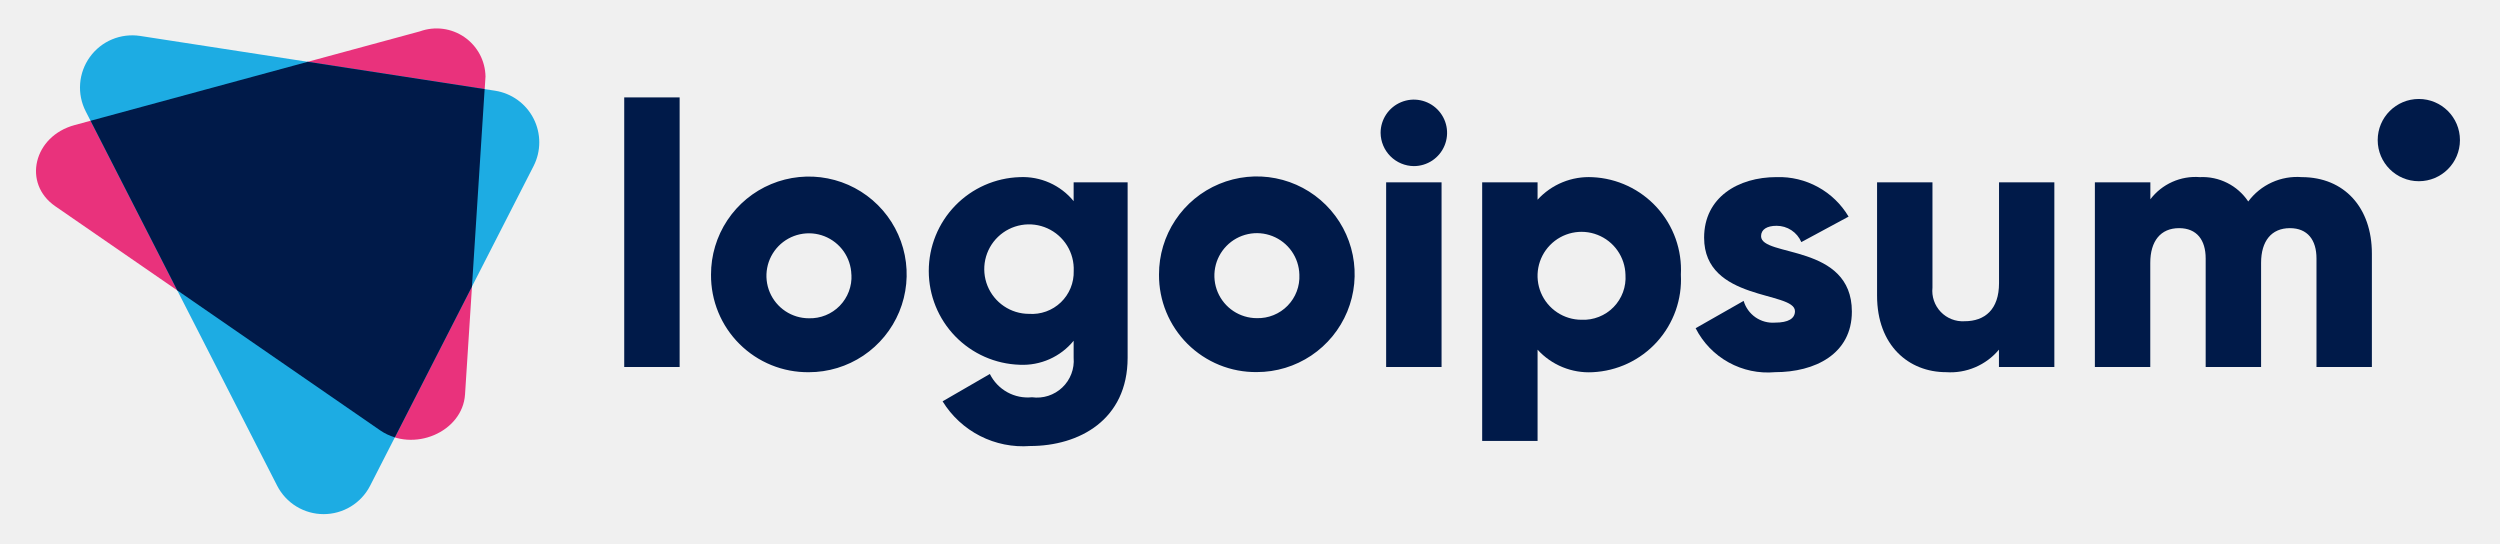
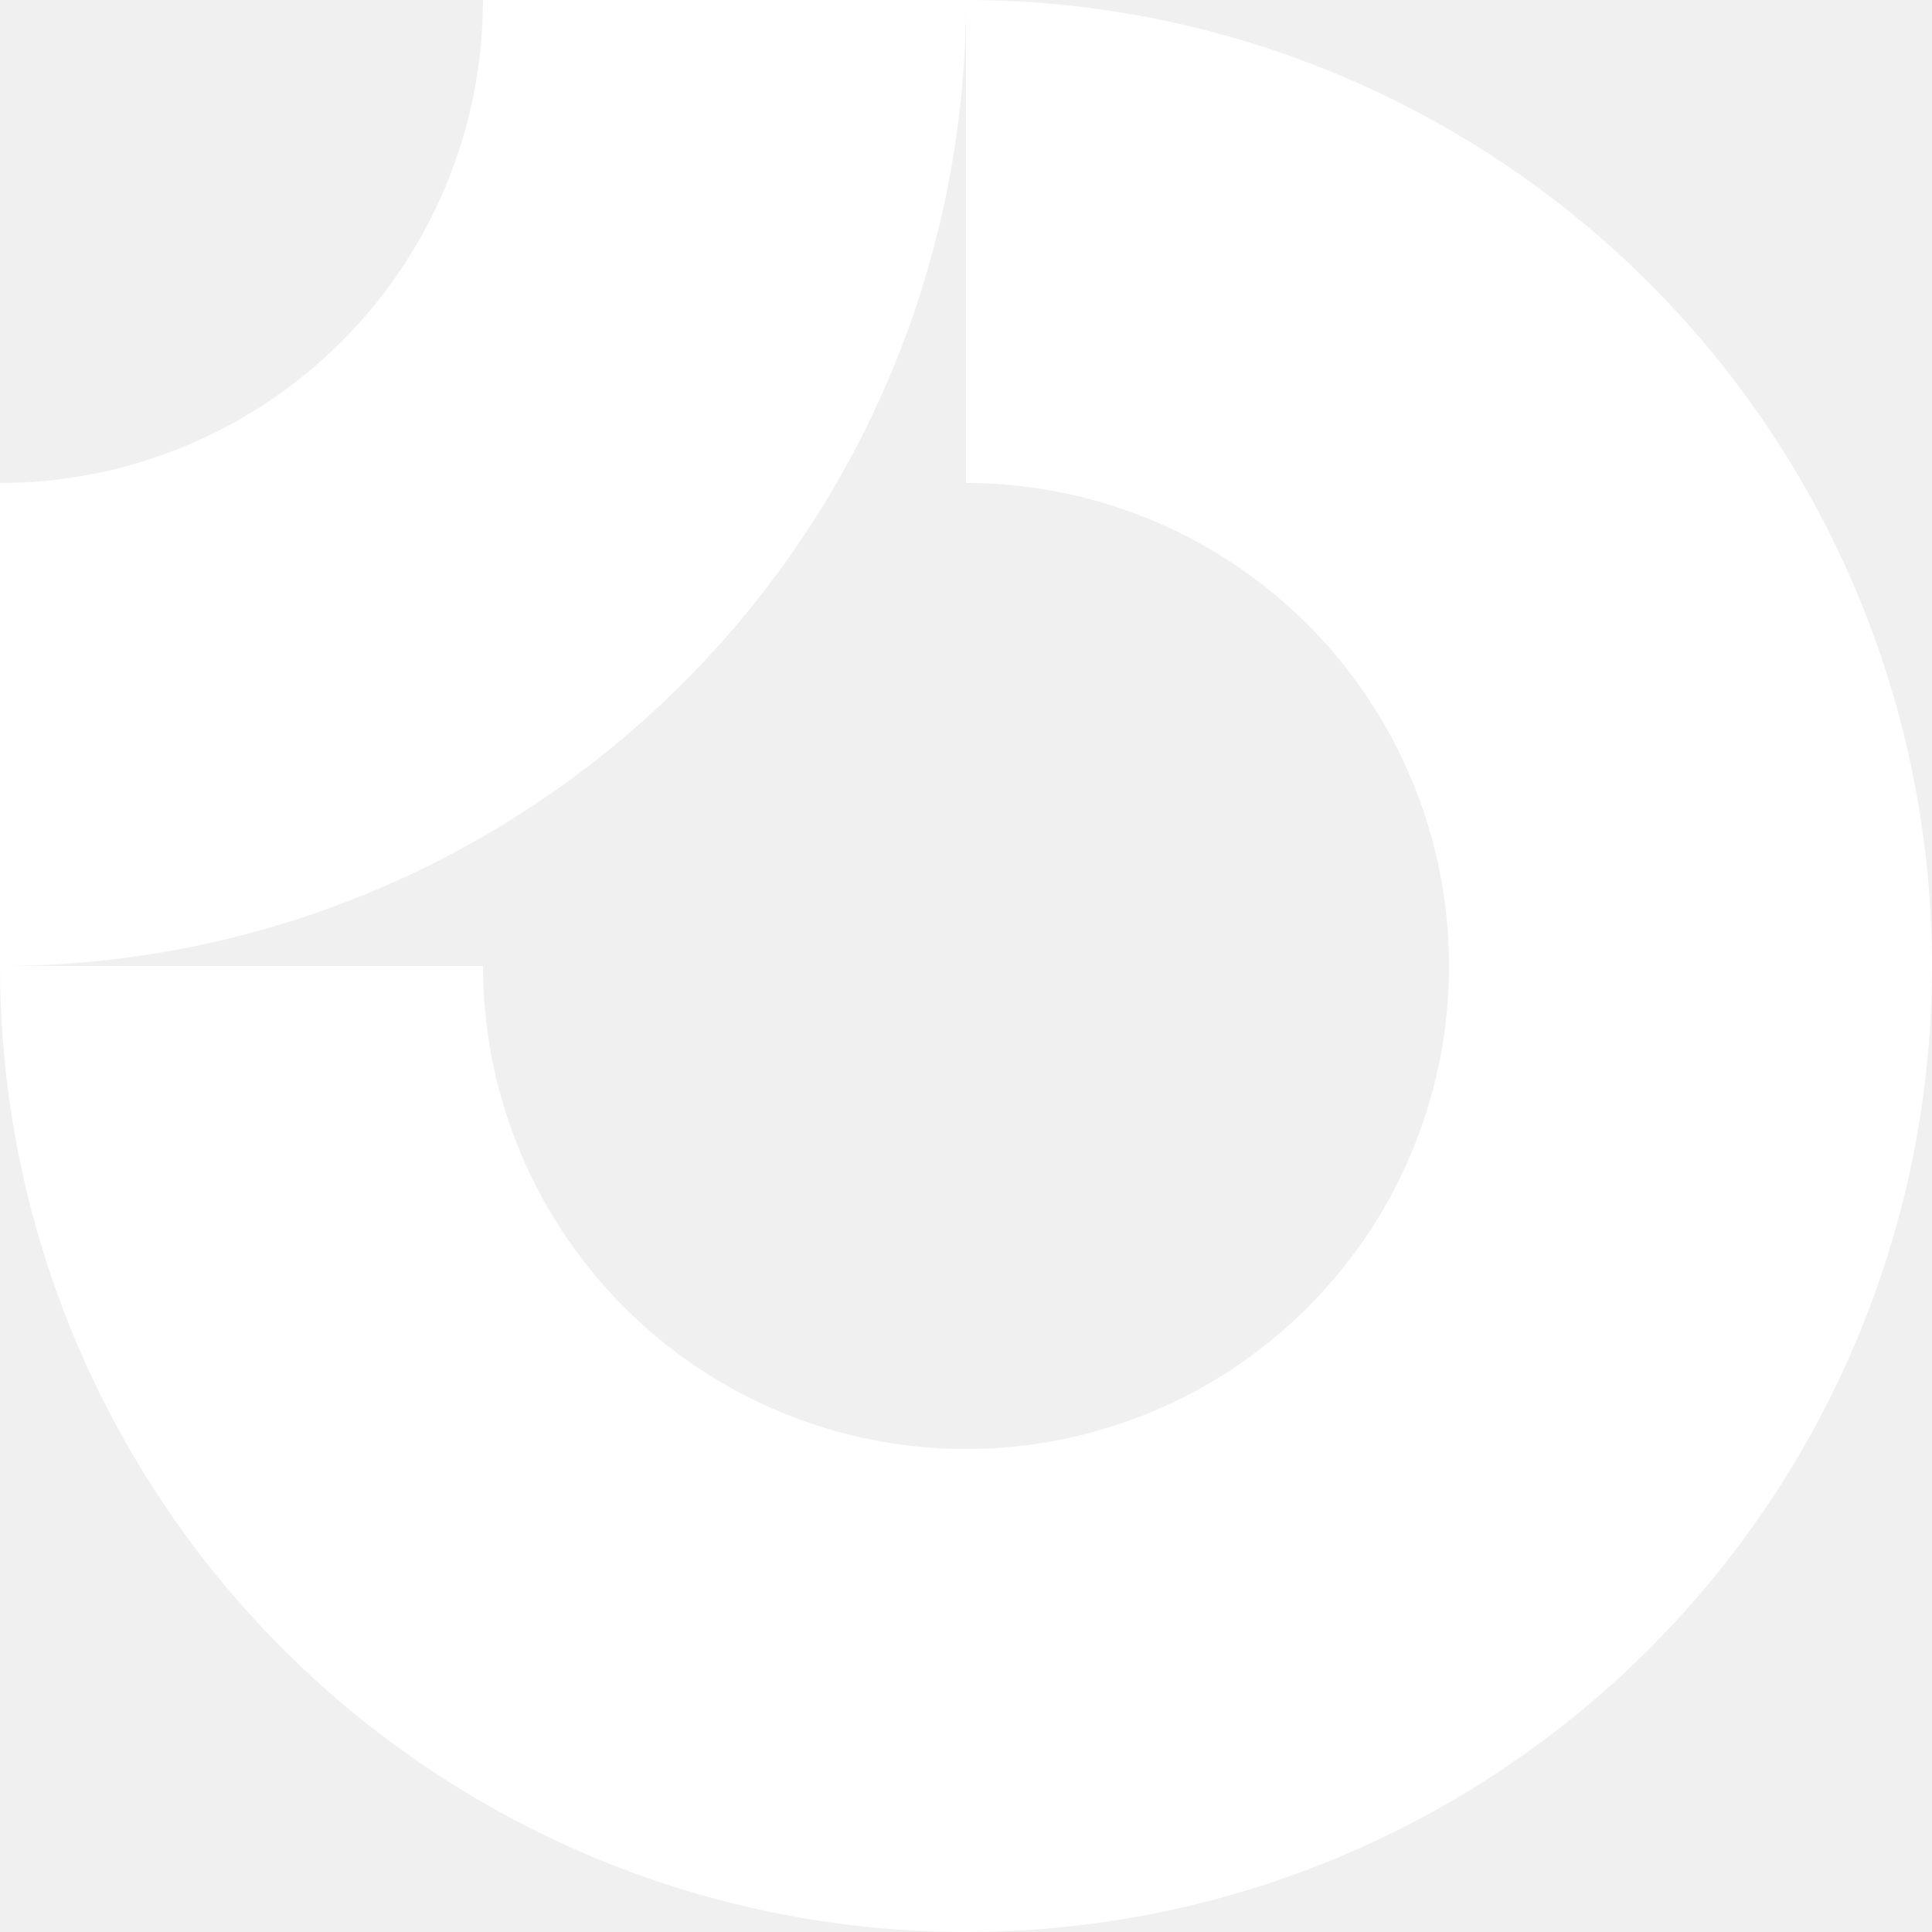
- <svg xmlns="http://www.w3.org/2000/svg" id="logo-12" width="138" height="30" viewBox="0 0 138 30" fill="none">
-   <path d="M20.99 23.759L3.05 11.384C1.232 10.13 1.85 7.519 4.117 6.905L23.184 1.73C23.588 1.584 24.021 1.537 24.447 1.592C24.872 1.647 25.279 1.803 25.633 2.047C25.986 2.29 26.276 2.615 26.48 2.993C26.683 3.371 26.792 3.793 26.8 4.222L25.67 21.771C25.536 23.854 22.808 25.013 20.99 23.759Z" class="ccompli2" fill="#E9327C" />
-   <path d="M15.3 26.814L4.731 6.145C4.489 5.672 4.383 5.142 4.424 4.612C4.464 4.083 4.651 3.575 4.962 3.145C5.273 2.714 5.696 2.378 6.186 2.173C6.676 1.969 7.213 1.903 7.738 1.984L27.325 5.007C27.776 5.077 28.204 5.252 28.574 5.52C28.944 5.787 29.245 6.138 29.452 6.544C29.66 6.951 29.768 7.4 29.768 7.857C29.768 8.313 29.66 8.763 29.452 9.169L20.429 26.815C20.187 27.287 19.819 27.682 19.367 27.958C18.914 28.234 18.394 28.38 17.864 28.38C17.334 28.38 16.814 28.234 16.362 27.958C15.909 27.681 15.542 27.286 15.3 26.814V26.814Z" class="ccompli1" fill="#1DACE3" />
-   <path d="M26.752 4.918L16.988 3.411L5 6.666L9.785 16.027L20.99 23.759C21.237 23.928 21.509 24.057 21.796 24.142L26.052 15.819L26.752 4.918Z" class="ccustom" fill="#001A49" />
-   <path d="M76.209 7.334C76.209 6.971 76.317 6.616 76.518 6.315C76.72 6.013 77.007 5.778 77.342 5.639C77.677 5.5 78.046 5.463 78.402 5.534C78.758 5.605 79.085 5.78 79.341 6.036C79.598 6.293 79.773 6.62 79.844 6.976C79.915 7.332 79.878 7.701 79.739 8.036C79.6 8.372 79.365 8.658 79.064 8.86C78.762 9.061 78.407 9.169 78.044 9.169C77.559 9.164 77.095 8.969 76.752 8.626C76.409 8.283 76.214 7.819 76.209 7.334V7.334ZM76.515 10.066H79.574V20.26H76.515V10.066Z" class="ccustom" fill="#001A49" />
-   <path d="M92.784 15.163C92.82 15.837 92.721 16.511 92.496 17.147C92.269 17.782 91.92 18.367 91.467 18.868C91.015 19.368 90.467 19.774 89.857 20.062C89.247 20.35 88.586 20.514 87.912 20.546C87.345 20.577 86.778 20.481 86.253 20.266C85.727 20.051 85.256 19.722 84.874 19.302V24.338H81.816V10.066H84.874V11.024C85.257 10.604 85.728 10.275 86.253 10.06C86.778 9.845 87.345 9.75 87.912 9.781C88.586 9.812 89.247 9.977 89.857 10.265C90.467 10.553 91.014 10.959 91.467 11.459C91.92 11.959 92.269 12.544 92.496 13.179C92.721 13.815 92.82 14.489 92.784 15.163ZM89.726 15.163C89.714 14.686 89.561 14.223 89.287 13.832C89.014 13.441 88.63 13.139 88.186 12.965C87.742 12.79 87.255 12.751 86.789 12.851C86.322 12.952 85.895 13.188 85.562 13.53C85.229 13.871 85.004 14.304 84.915 14.773C84.826 15.242 84.878 15.727 85.063 16.167C85.249 16.607 85.56 16.982 85.958 17.246C86.356 17.51 86.823 17.651 87.3 17.651C87.628 17.666 87.955 17.611 88.26 17.49C88.565 17.37 88.842 17.186 89.071 16.951C89.3 16.716 89.477 16.435 89.59 16.127C89.703 15.819 89.749 15.49 89.726 15.163V15.163Z" class="ccustom" fill="#001A49" />
-   <path d="M102.223 17.2C102.223 19.545 100.184 20.544 97.982 20.544C97.093 20.625 96.199 20.436 95.418 20.003C94.636 19.571 94.003 18.914 93.599 18.117L96.249 16.609C96.357 16.977 96.588 17.297 96.903 17.516C97.219 17.734 97.6 17.838 97.982 17.809C98.716 17.809 99.082 17.584 99.082 17.177C99.082 16.055 94.067 16.647 94.067 13.119C94.067 10.897 95.942 9.776 98.067 9.776C98.864 9.751 99.653 9.94 100.352 10.324C101.052 10.707 101.635 11.271 102.042 11.957L99.433 13.364C99.319 13.096 99.129 12.868 98.886 12.708C98.643 12.548 98.358 12.463 98.067 12.464C97.537 12.464 97.211 12.664 97.211 13.035C97.208 14.205 102.223 13.43 102.223 17.2Z" class="ccustom" fill="#001A49" />
-   <path d="M113.4 10.066V20.26H110.342V19.3C109.989 19.723 109.54 20.056 109.033 20.272C108.527 20.489 107.976 20.582 107.426 20.544C105.367 20.544 103.614 19.076 103.614 16.323V10.066H106.672V15.877C106.646 16.12 106.674 16.366 106.753 16.597C106.832 16.828 106.96 17.039 107.129 17.216C107.298 17.393 107.503 17.53 107.73 17.619C107.958 17.709 108.202 17.747 108.446 17.732C109.567 17.732 110.346 17.08 110.346 15.632V10.066H113.4Z" class="ccustom" fill="#001A49" />
-   <path d="M130.928 14V20.26H127.87V14.266C127.87 13.247 127.38 12.594 126.402 12.594C125.382 12.594 124.812 13.308 124.812 14.511V20.26H121.753V14.266C121.753 13.247 121.264 12.594 120.285 12.594C119.266 12.594 118.695 13.308 118.695 14.511V20.26H115.637V10.066H118.7V11C119.017 10.584 119.433 10.254 119.91 10.041C120.387 9.827 120.911 9.736 121.432 9.777C121.955 9.751 122.477 9.862 122.945 10.098C123.413 10.333 123.812 10.686 124.103 11.122C124.442 10.666 124.891 10.303 125.408 10.068C125.925 9.833 126.494 9.733 127.06 9.777C129.4 9.781 130.928 11.452 130.928 14Z" class="ccustom" fill="#001A49" />
-   <path d="M133.519 10.003C134.773 10.003 135.789 8.987 135.789 7.733C135.789 6.479 134.773 5.463 133.519 5.463C132.265 5.463 131.249 6.479 131.249 7.733C131.249 8.987 132.265 10.003 133.519 10.003Z" class="ccustom" fill="#001A49" />
-   <path d="M34.457 5.377H37.516V20.26H34.457V5.377ZM39.248 15.163C39.245 14.094 39.559 13.049 40.15 12.158C40.741 11.268 41.583 10.573 42.57 10.162C43.556 9.751 44.642 9.641 45.691 9.848C46.74 10.054 47.703 10.567 48.46 11.322C49.217 12.076 49.733 13.038 49.943 14.086C50.153 15.134 50.047 16.221 49.639 17.209C49.23 18.196 48.538 19.041 47.65 19.635C46.761 20.229 45.717 20.546 44.648 20.546C43.938 20.553 43.234 20.42 42.577 20.152C41.919 19.884 41.322 19.488 40.819 18.987C40.316 18.486 39.918 17.89 39.648 17.233C39.379 16.577 39.243 15.873 39.248 15.163V15.163ZM46.996 15.163C46.984 14.702 46.836 14.255 46.572 13.877C46.307 13.5 45.936 13.209 45.507 13.04C45.078 12.872 44.608 12.834 44.157 12.932C43.706 13.029 43.294 13.257 42.972 13.587C42.651 13.918 42.433 14.335 42.348 14.788C42.262 15.242 42.312 15.71 42.491 16.135C42.67 16.56 42.971 16.922 43.355 17.178C43.739 17.433 44.19 17.569 44.651 17.569C44.967 17.578 45.281 17.521 45.574 17.403C45.867 17.285 46.132 17.107 46.353 16.881C46.573 16.654 46.745 16.385 46.856 16.09C46.968 15.794 47.017 15.478 47 15.163H46.996ZM62.245 10.063V19.748C62.245 23.173 59.574 24.62 56.863 24.62C55.909 24.692 54.953 24.5 54.101 24.065C53.248 23.63 52.532 22.968 52.031 22.153L54.64 20.644C54.851 21.069 55.186 21.42 55.602 21.65C56.017 21.88 56.493 21.977 56.965 21.929C57.267 21.97 57.573 21.943 57.863 21.85C58.153 21.756 58.417 21.599 58.638 21.39C58.859 21.181 59.03 20.925 59.138 20.64C59.247 20.356 59.29 20.051 59.265 19.748V18.81C58.907 19.248 58.451 19.596 57.934 19.826C57.417 20.056 56.853 20.162 56.288 20.135C54.943 20.093 53.666 19.529 52.729 18.563C51.792 17.596 51.268 16.303 51.268 14.957C51.268 13.61 51.792 12.317 52.729 11.35C53.666 10.384 54.943 9.82 56.288 9.778C56.853 9.751 57.417 9.857 57.934 10.087C58.451 10.317 58.907 10.665 59.265 11.103V10.063H62.245ZM59.269 14.956C59.289 14.464 59.162 13.976 58.903 13.557C58.644 13.138 58.265 12.806 57.816 12.603C57.367 12.401 56.867 12.337 56.382 12.421C55.896 12.505 55.447 12.732 55.091 13.073C54.735 13.414 54.49 13.854 54.386 14.335C54.283 14.817 54.325 15.319 54.509 15.776C54.693 16.233 55.009 16.625 55.418 16.901C55.826 17.177 56.307 17.325 56.8 17.325C57.121 17.348 57.444 17.303 57.747 17.193C58.05 17.084 58.326 16.912 58.559 16.689C58.791 16.466 58.975 16.197 59.097 15.899C59.219 15.601 59.278 15.281 59.269 14.959V14.956ZM63.977 15.156C63.974 14.087 64.287 13.041 64.879 12.151C65.47 11.261 66.312 10.566 67.299 10.155C68.285 9.744 69.371 9.634 70.42 9.841C71.469 10.047 72.432 10.56 73.189 11.315C73.946 12.069 74.462 13.031 74.672 14.079C74.882 15.127 74.776 16.214 74.368 17.201C73.959 18.189 73.267 19.034 72.379 19.628C71.49 20.222 70.446 20.539 69.377 20.539C68.668 20.547 67.964 20.413 67.307 20.146C66.65 19.878 66.053 19.483 65.55 18.983C65.048 18.482 64.65 17.887 64.38 17.231C64.109 16.575 63.973 15.872 63.977 15.163V15.156ZM71.725 15.156C71.713 14.695 71.566 14.247 71.301 13.869C71.036 13.491 70.665 13.2 70.236 13.032C69.806 12.863 69.336 12.825 68.885 12.923C68.434 13.02 68.022 13.248 67.7 13.579C67.378 13.909 67.16 14.327 67.075 14.78C66.989 15.234 67.039 15.703 67.218 16.128C67.398 16.553 67.698 16.916 68.083 17.171C68.467 17.426 68.919 17.562 69.38 17.562C69.695 17.57 70.008 17.514 70.3 17.395C70.592 17.277 70.856 17.1 71.076 16.874C71.296 16.649 71.468 16.381 71.579 16.086C71.691 15.792 71.741 15.477 71.725 15.163V15.156Z" class="ccustom" fill="#001A49" />
+ <svg xmlns="http://www.w3.org/2000/svg" id="logo-86" width="40" height="40" viewBox="0 0 40 40" fill="none">
+   <path class="ccustom" fill-rule="evenodd" clip-rule="evenodd" d="M25.556 11.685C23.911 10.586 21.978 10 20 10V0C23.956 0 27.822 1.173 31.111 3.371C34.4 5.568 36.964 8.692 38.478 12.346C39.991 16.001 40.387 20.022 39.616 23.902C38.844 27.781 36.939 31.345 34.142 34.142C31.345 36.939 27.781 38.844 23.902 39.616C20.022 40.387 16.001 39.991 12.346 38.478C8.692 36.964 5.568 34.4 3.371 31.111C1.173 27.822 0 23.956 0 20H10C10 21.978 10.586 23.911 11.685 25.556C12.784 27.2 14.346 28.482 16.173 29.239C18 29.996 20.011 30.194 21.951 29.808C23.891 29.422 25.672 28.47 27.071 27.071C28.47 25.672 29.422 23.891 29.808 21.951C30.194 20.011 29.996 18 29.239 16.173C28.482 14.346 27.2 12.784 25.556 11.685Z" fill="#fff" />
+   <path class="ccustom" fill-rule="evenodd" clip-rule="evenodd" d="M10 5.16562e-07C10 1.313 9.741 2.614 9.239 3.827C8.736 5.04 8 6.142 7.071 7.071C6.142 8 5.04 8.736 3.827 9.239C2.614 9.741 1.313 10 5.4439e-06 10L5.00679e-06 20C2.626 20 5.227 19.483 7.654 18.478C10.08 17.473 12.285 15.999 14.142 14.142C15.999 12.285 17.473 10.08 18.478 7.654C19.483 5.227 20 2.626 20 -3.81469e-06L10 5.16562e-07Z" fill="#fff" />
</svg>
